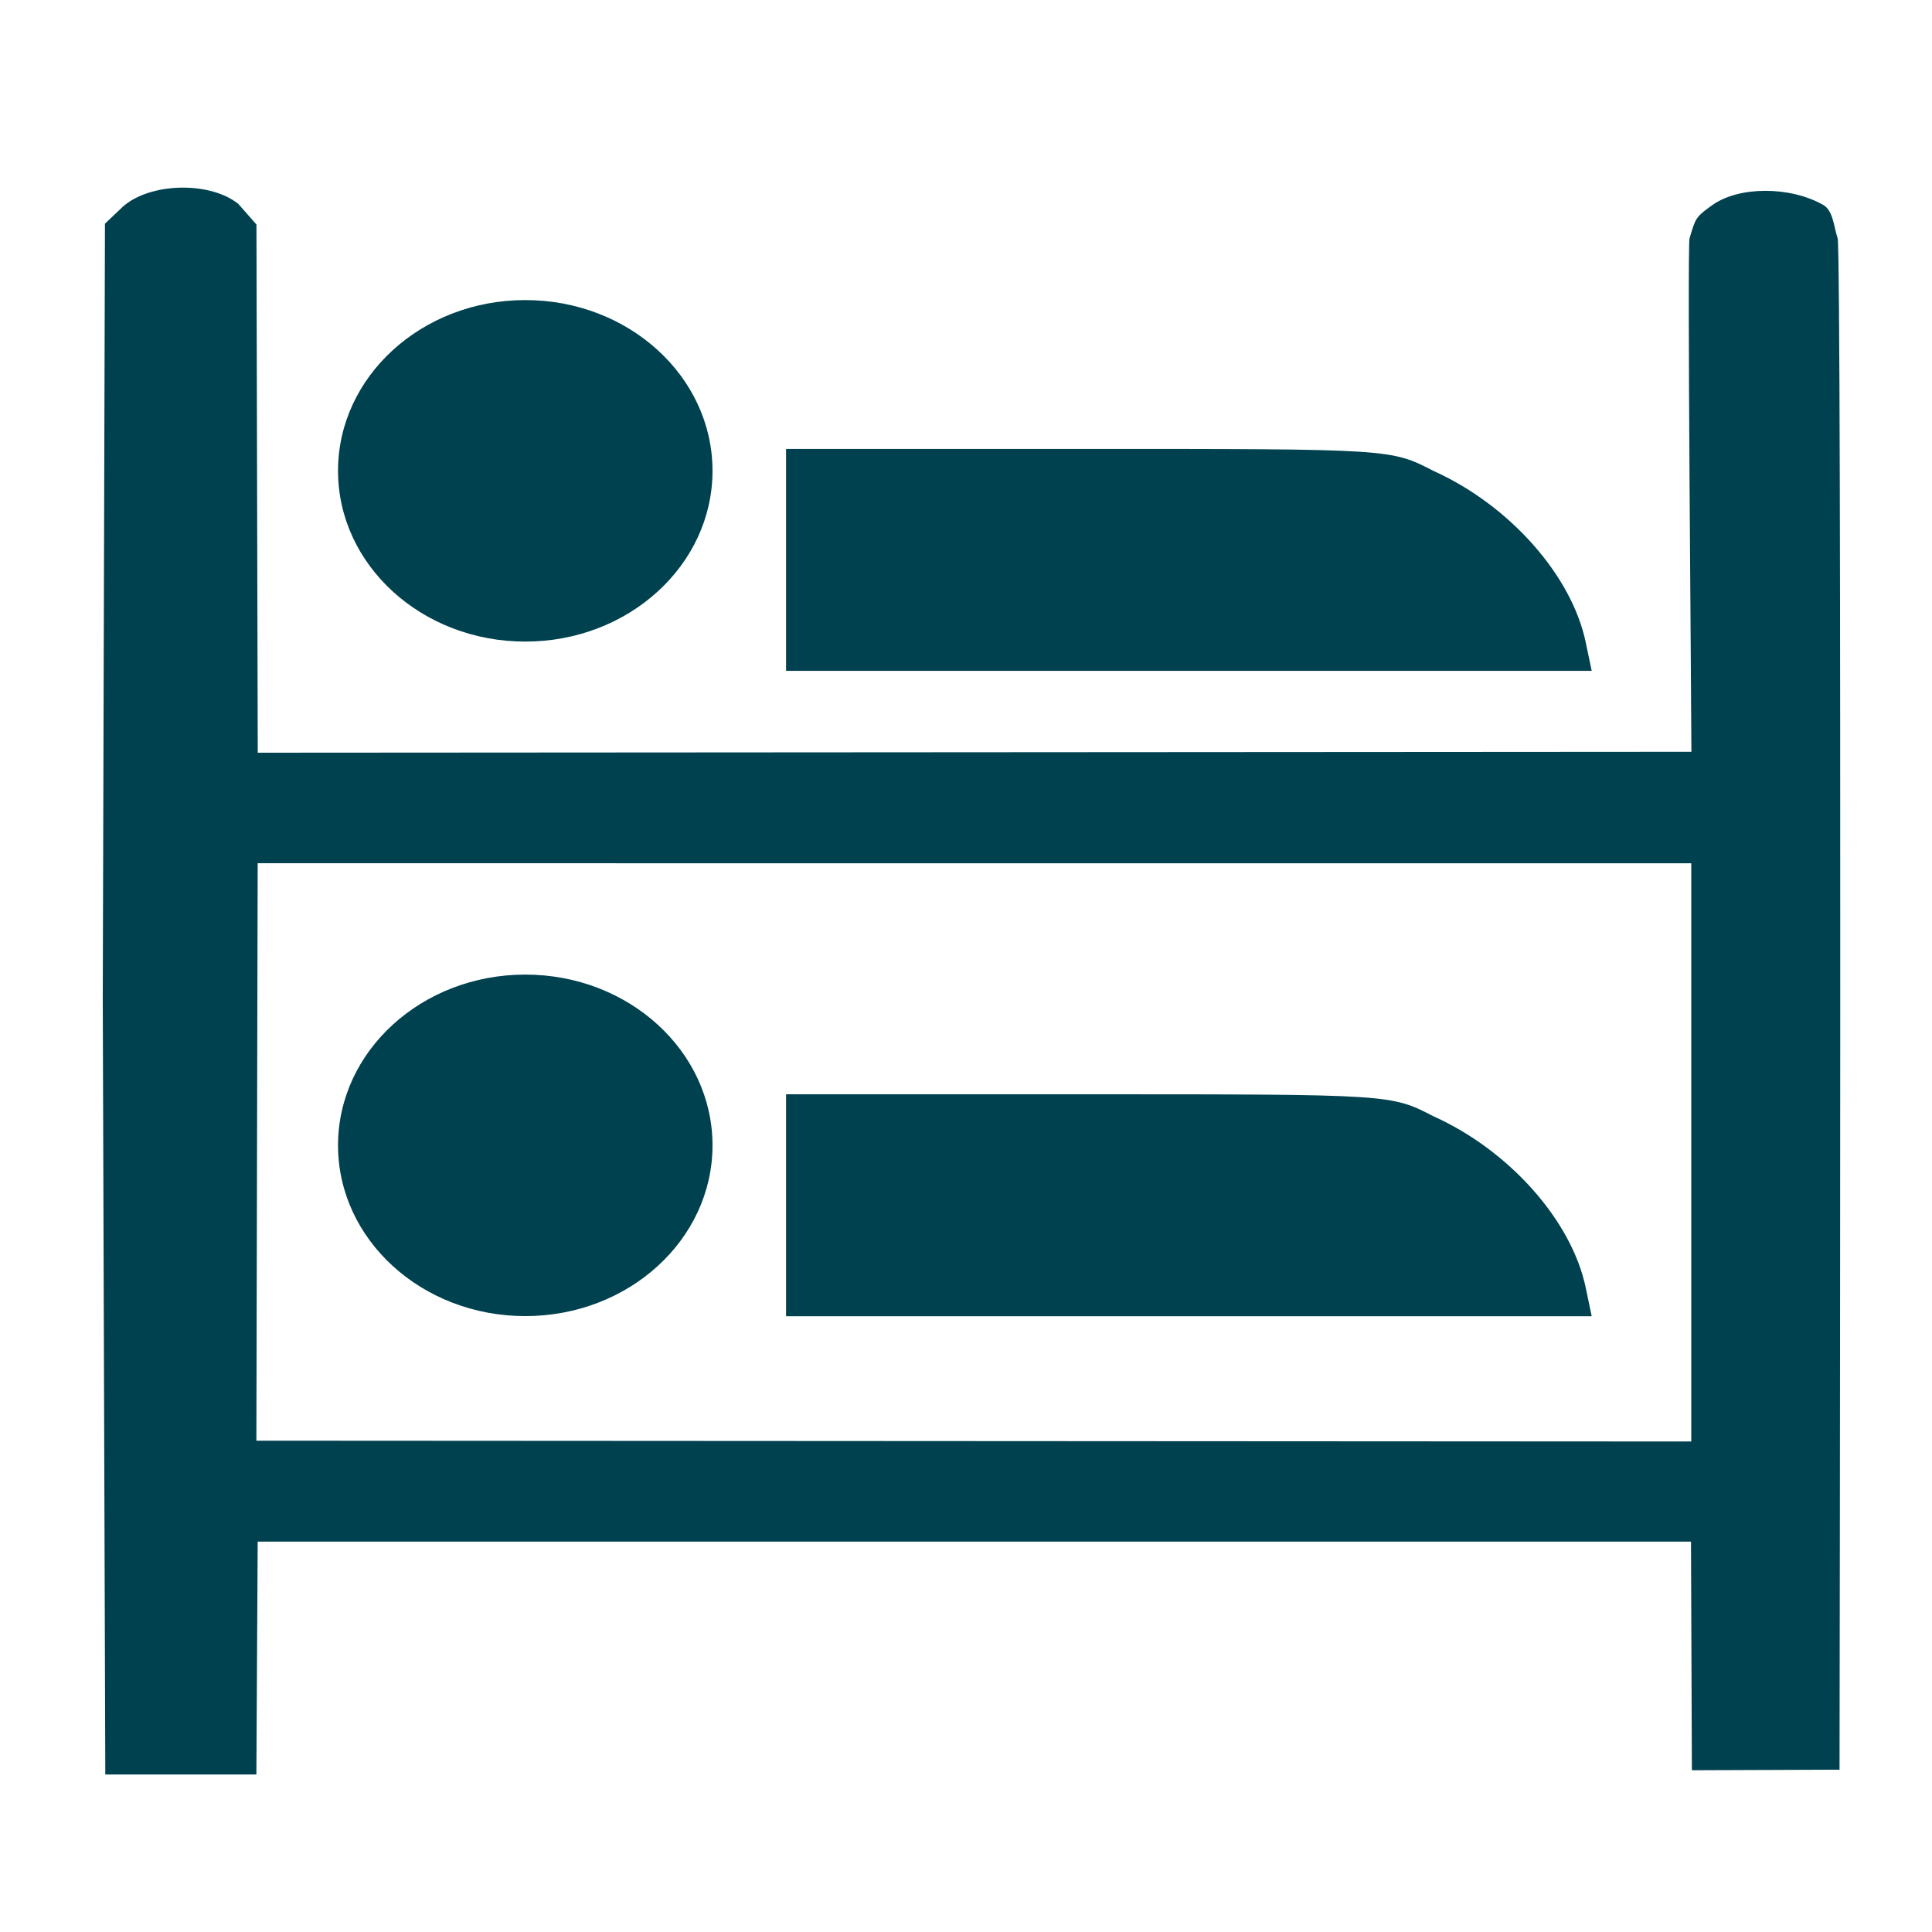
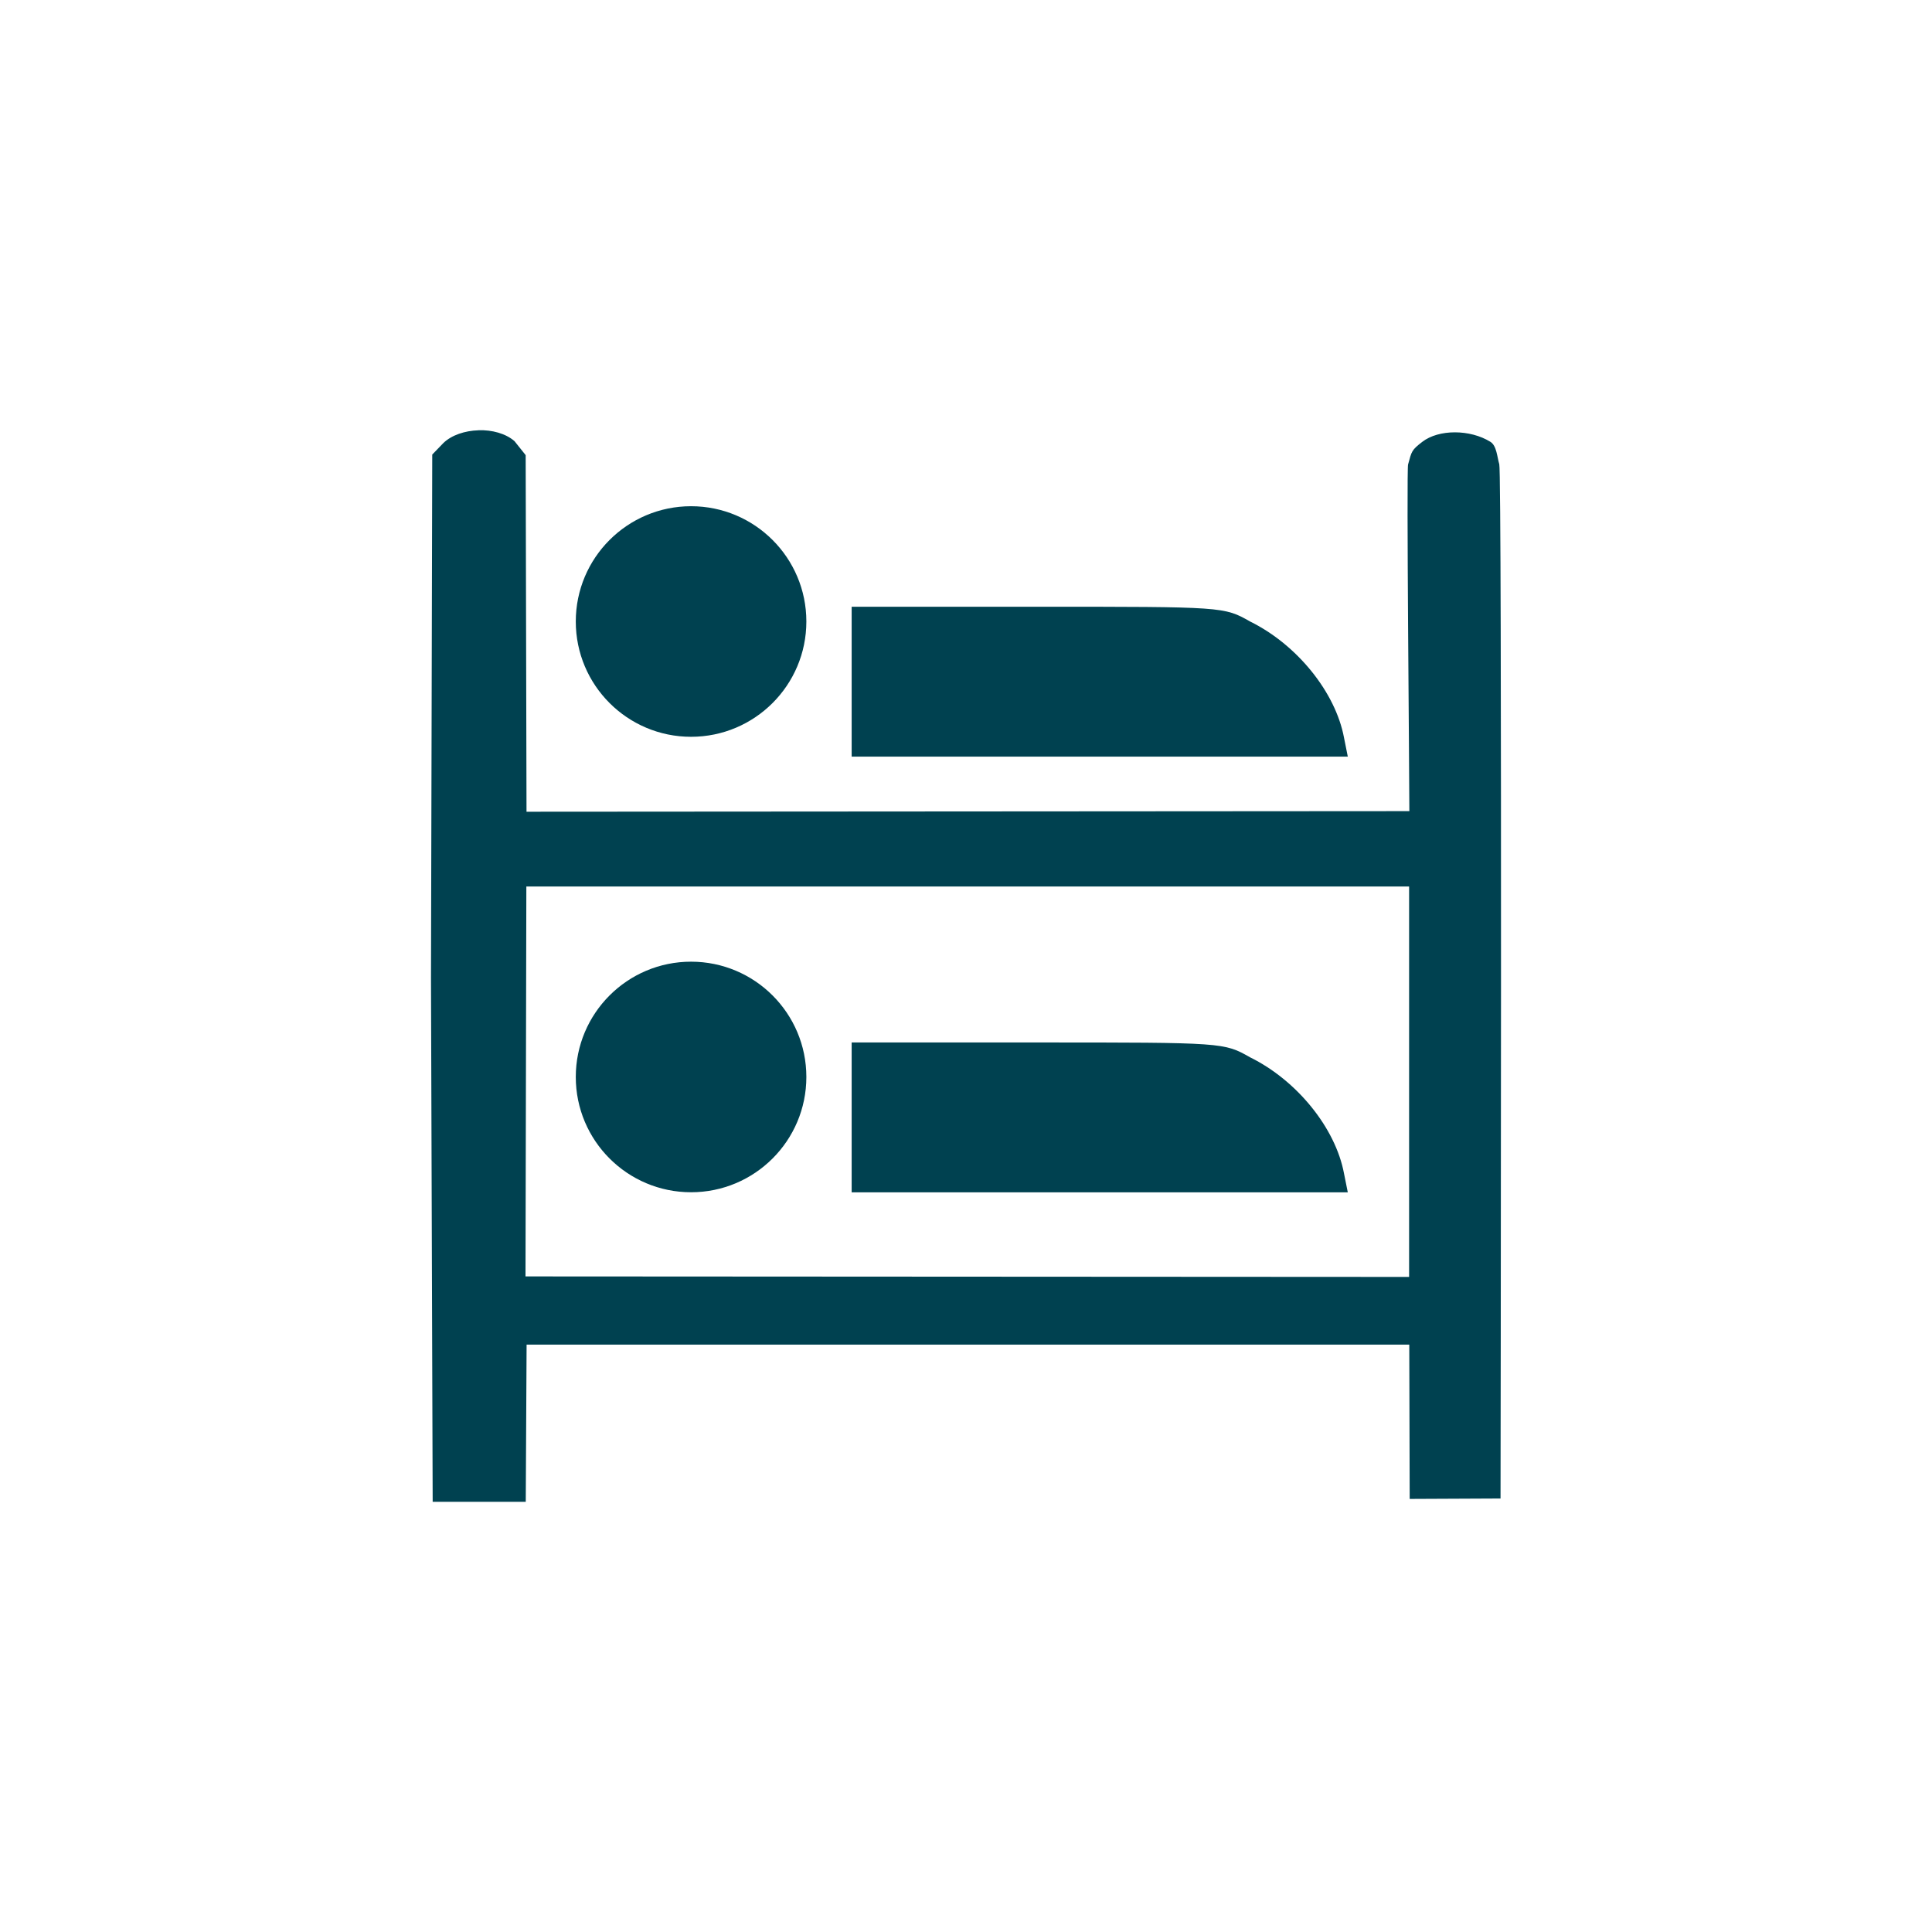
- <svg xmlns="http://www.w3.org/2000/svg" width="1000" height="1000" id="svg3353" version="1.1" viewBox="0 0 1000 1000">
-   <defs id="defs3355" />
-   <g id="layer1" transform="translate(0,968)">
-     <path id="circle12" style="fill:#004150;fill-opacity:1" d="m 368.796,-375.17 a 96.916,88.384 0 0 1 -96.916,88.384 96.916,88.384 0 0 1 -96.916,-88.384 96.916,88.384 0 0 1 96.916,-88.384 96.916,88.384 0 0 1 96.916,88.384 z m 0,-349.131 a 96.916,88.384 0 0 1 -96.916,88.384 96.916,88.384 0 0 1 -96.916,-88.384 96.916,88.384 0 0 1 96.916,-88.384 96.916,88.384 0 0 1 96.916,88.384 z m -315.608,273.248 1.136,-401.176 9.305,-8.842 c 13.992,-12.372 44.747,-13.246 59.663,-1.457 l 9.447,10.752 0.675,273.378 742.053,-0.486 c -0.035,-28.403 -2.237,-261.589 -0.959,-265.734 3.054,-10.169 2.841,-10.914 11.933,-17.327 13.815,-9.716 40.095,-9.716 57.248,0 5.291,3.012 5.54,11.821 7.458,17.165 2.308,6.542 0.994,792.766 0.994,792.766 -0.142,0 -76.425,0.291 -76.425,0.291 l -0.462,-118.342 -741.875,0 -0.675,120.544 -78.201,0 -1.314,-401.533 z m 822.242,-70.118 -372.252,0 -369.801,-0.032 -0.675,298.899 742.692,0.421 0,-299.287 z m -468.564,-156.688 0,-57.778 156.543,0 c 156.508,0 156.543,0 178.455,11.335 39.384,17.683 71.773,54.183 78.946,88.967 l 3.054,14.574 -208.499,0 -208.499,0 0,-58.329 0,1.231 z m 0,334.006 0,-57.746 156.543,0 c 156.508,0 156.543,0 178.455,11.335 39.384,17.683 71.773,54.183 78.946,88.967 l 3.054,14.574 -208.499,0 -208.499,0 0,-58.329 0,1.198 z" />
+ <svg xmlns="http://www.w3.org/2000/svg" width="352.78mm" height="352.78mm" viewBox="0 0 1250.008 1250.008" id="svg19452" version="1.1">
+   <defs id="defs19454" />
+   <g id="layer1" transform="translate(0,197.6457)">
+     <path d="m 309.52,80.757 c -8.694,0.273 -17.305,3.054 -22.691,8.275 l -7.163,7.422 -0.819,338.626 1.093,338.949 60.225,0 0.547,-101.716 571.089,0 0.272,99.846 c 0,0 58.668,-0.273 58.777,-0.273 0,0 1.094,-663.668 -0.82,-669.19 -1.367,-4.511 -1.64,-11.928 -5.714,-14.47 -13.204,-8.201 -33.462,-8.201 -44.096,0 -6.998,5.413 -6.834,6.044 -9.186,14.629 -1.092,3.499 0.821,200.335 0.821,224.31 l -571.198,0.383 -0.547,-230.718 -7.244,-9.076 c -5.74,-4.976 -14.544,-7.294 -23.237,-7.048 z m 137.591,49.123 a 74.605,74.605 0 0 0 -74.578,74.591 74.605,74.605 0 0 0 74.578,74.591 74.605,74.605 0 0 0 74.605,-74.591 74.605,74.605 0 0 0 -74.605,-74.591 z m 103.912,65.034 0,48.749 0,48.213 160.5,0 160.5,0 -2.46,-12.332 c -5.522,-29.361 -30.427,-60.146 -60.745,-75.073 -16.867,-9.568 -16.922,-9.557 -137.4,-9.557 l -120.505,0 z m -210.53,181.007 284.697,0 286.501,0 0,252.607 -571.69,-0.328 0.547,-252.287 z m 106.618,48.642 a 74.605,74.605 0 0 0 -74.578,74.591 74.605,74.605 0 0 0 74.578,74.591 74.605,74.605 0 0 0 74.605,-74.591 74.605,74.605 0 0 0 -74.605,-74.591 z m 103.912,52.273 0,48.749 0,48.213 160.5,0 160.5,0 -2.46,-12.28 c -5.522,-29.361 -30.427,-60.146 -60.745,-75.073 -16.867,-9.568 -16.922,-9.609 -137.4,-9.609 l -120.505,0 z" id="path13065" style="fill:#004150;fill-opacity:1" />
  </g>
</svg>
